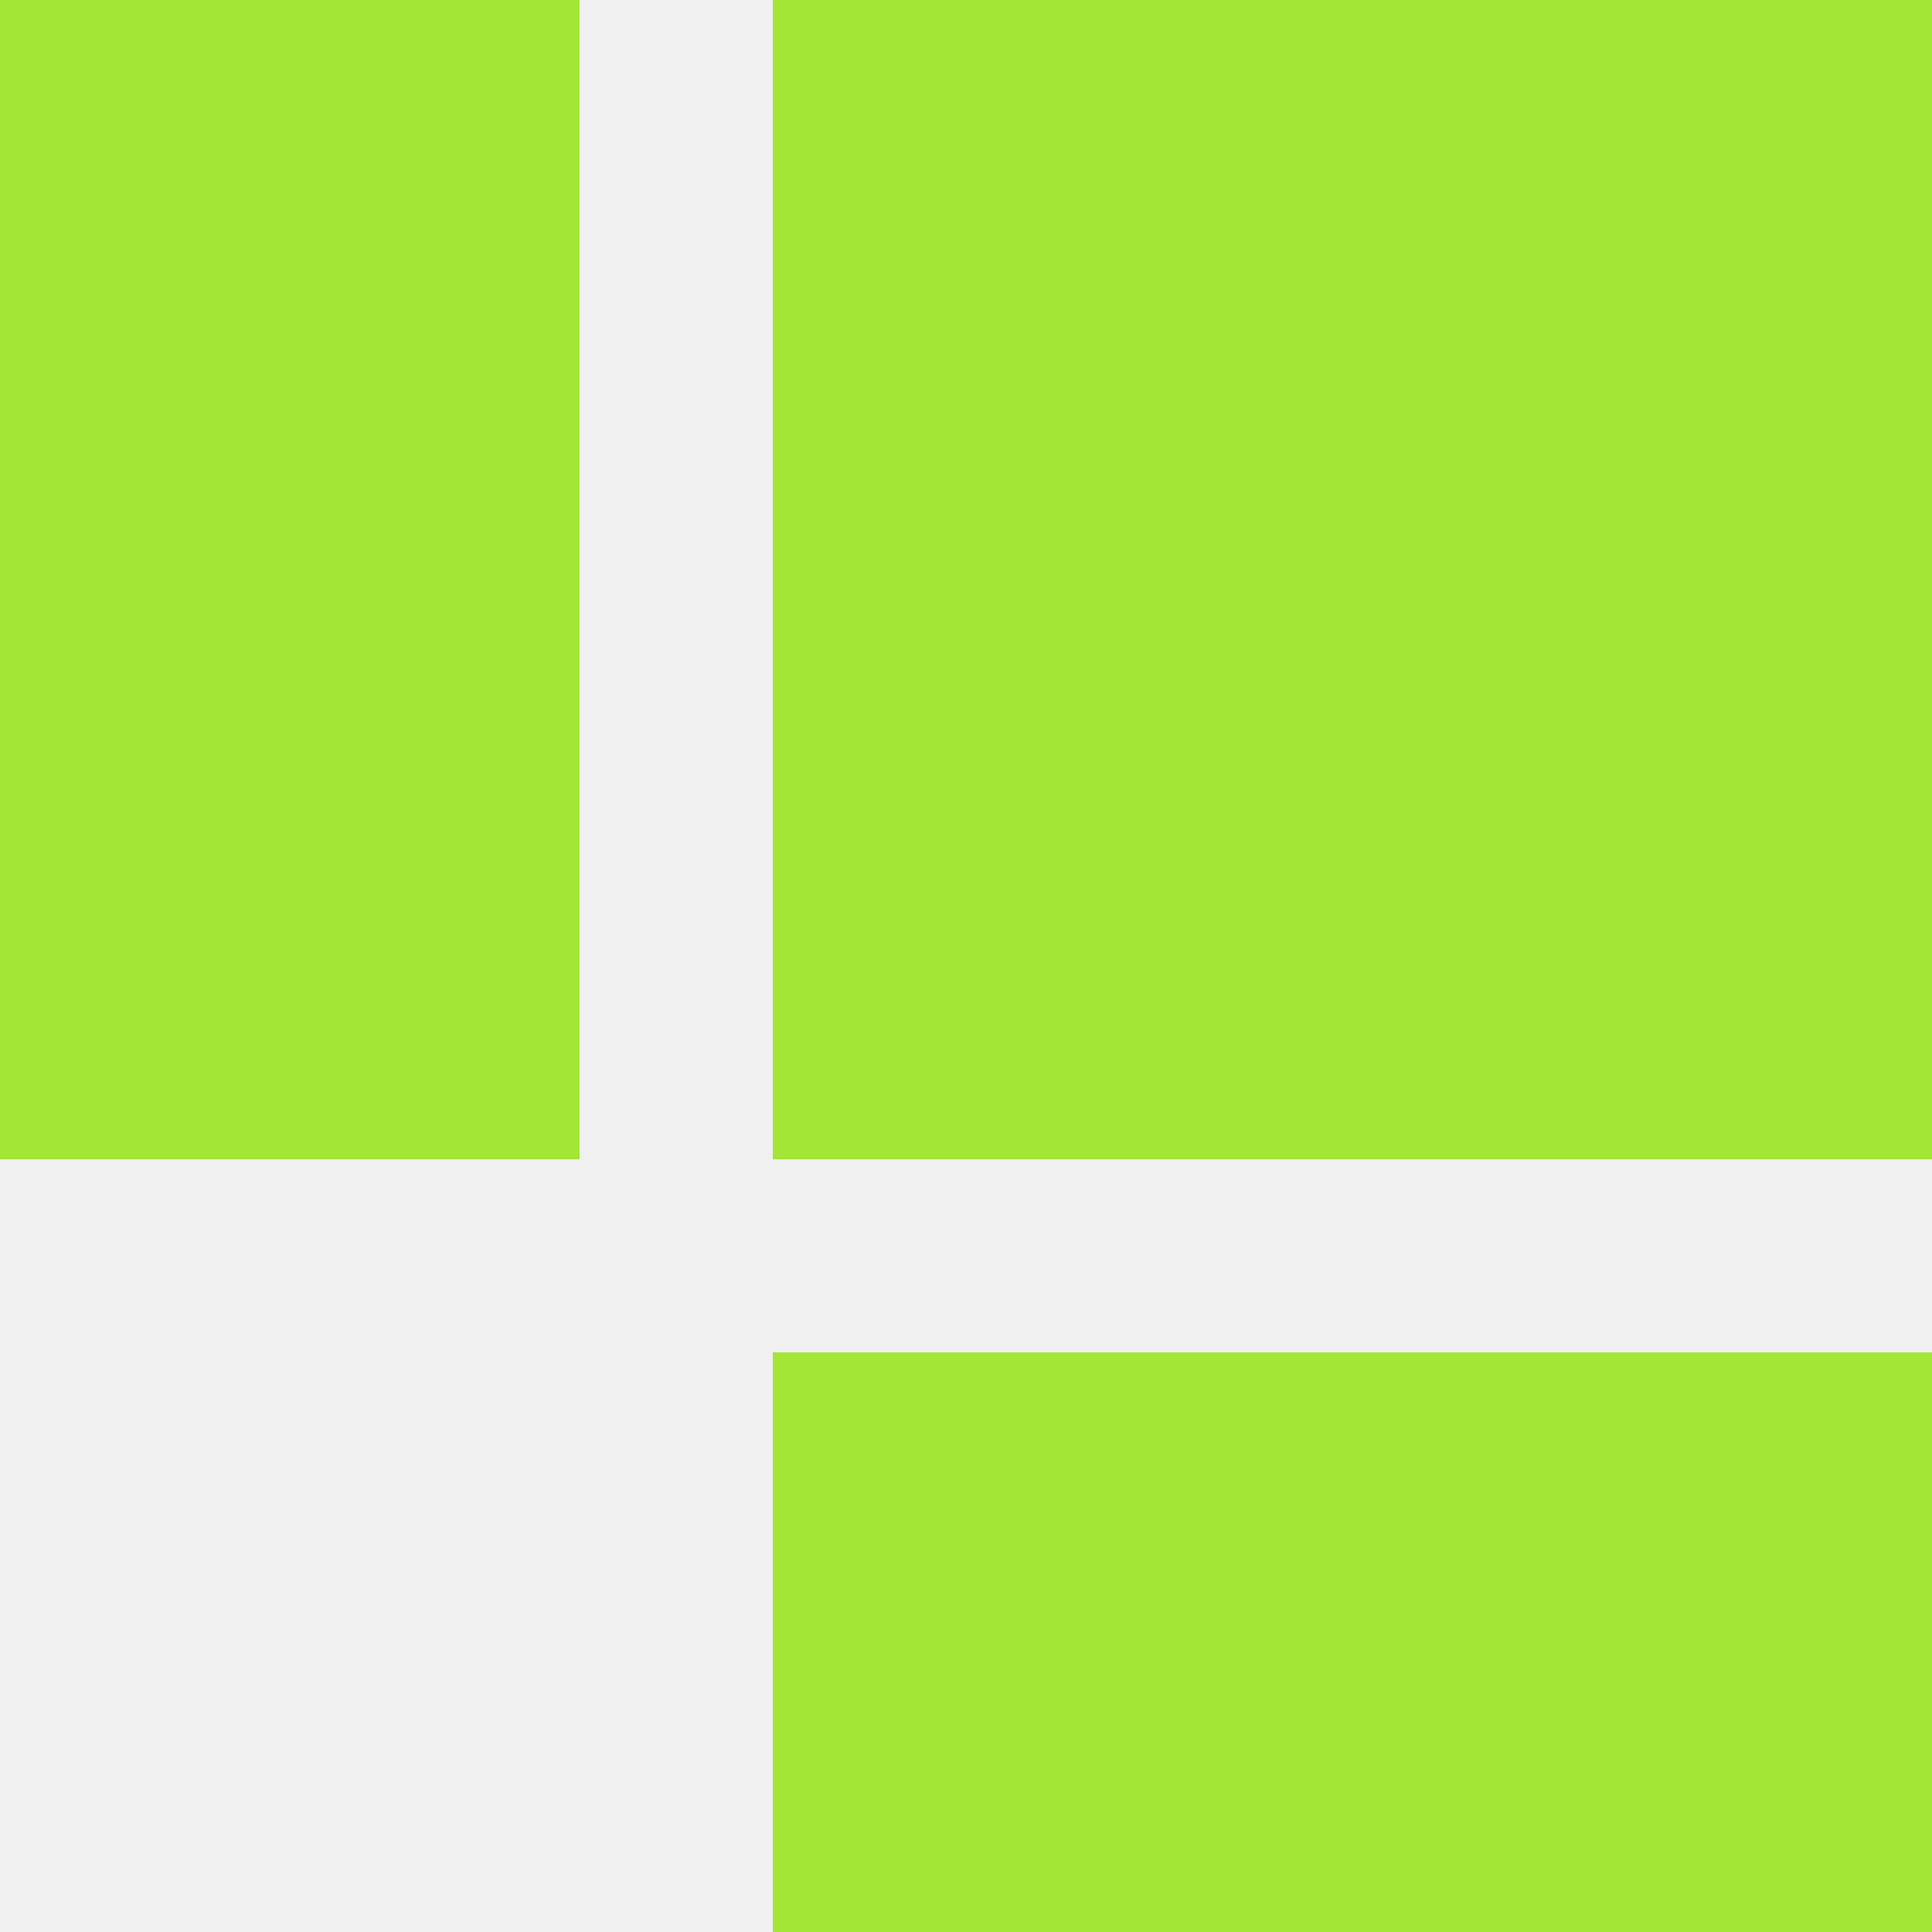
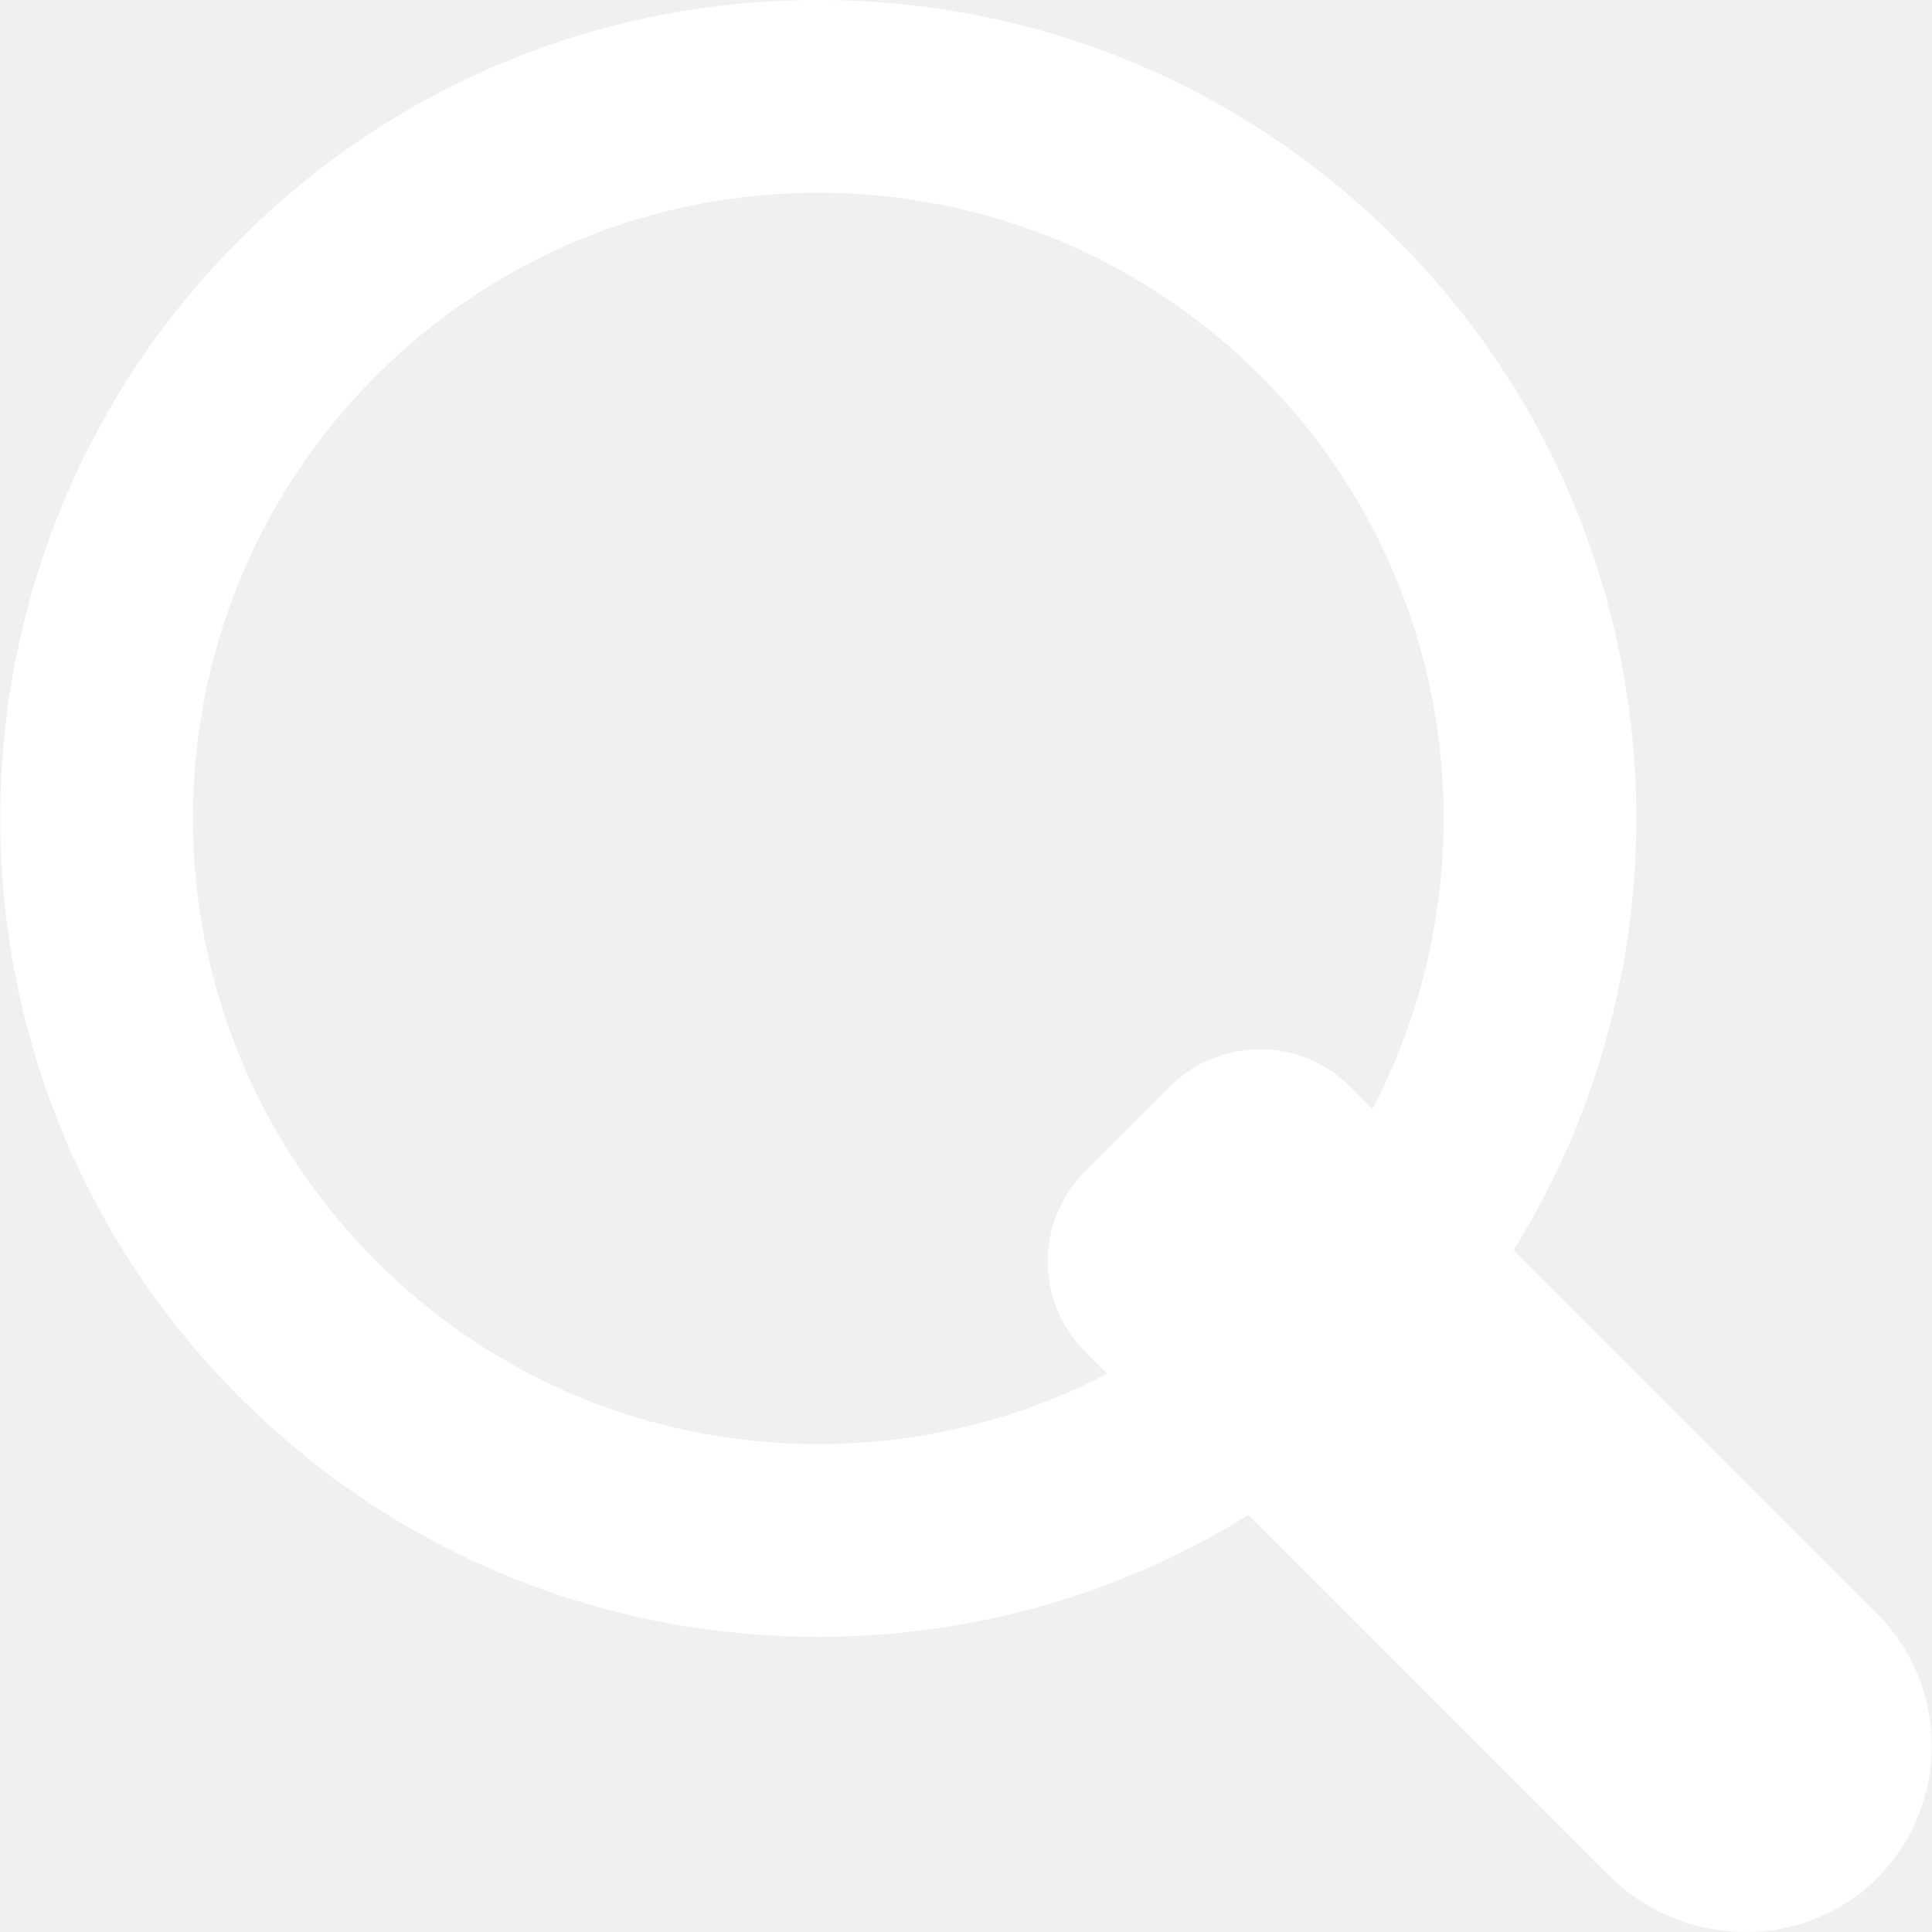
- <svg xmlns="http://www.w3.org/2000/svg" width="100" height="100" viewBox="0 0 100 100" fill="none">
-   <g clip-path="url(#clip0_1_2)">
-     <rect width="30" height="60" fill="#A3E635" />
-     <rect x="40" width="60" height="60" fill="#A3E635" />
-     <rect x="40" y="100" width="30" height="60" transform="rotate(-90 40 100)" fill="#A3E635" />
+ <svg xmlns="http://www.w3.org/2000/svg" fill="#ffffff" height="800px" width="800px" version="1.1" id="Layer_1" viewBox="0 0 456.187 456.187" xml:space="preserve">
+   <g id="XMLID_458_">
+     <g>
+       <path d="M443.169,380.968l-85.767-85.767c46.284-74.526,37.108-173.954-27.538-238.6C293.364,20.101,244.836,0,193.218,0    C141.6,0,93.07,20.101,56.571,56.601c-75.347,75.347-75.347,197.945,0,273.293c36.499,36.499,85.029,56.6,136.646,56.6    c36.453,0,71.358-10.037,101.581-28.783l85.196,85.196c17.539,17.539,46.58,17.873,63.78,0.002    C460.442,425.591,460.24,398.039,443.169,380.968z M324.062,261.86l-5.314-5.315c-11.74-11.739-30.773-11.739-42.513,0    l-20.046,20.045c-11.74,11.74-11.74,30.773,0,42.513l5.249,5.249c-20.813,10.861-44.072,16.626-68.22,16.626    c-39.46,0-76.559-15.366-104.462-43.269c-57.6-57.601-57.6-151.323,0-208.923c27.903-27.903,65.001-43.27,104.462-43.27    s76.558,15.366,104.46,43.27C344.446,135.554,353.24,206.135,324.062,261.86z" />
+     </g>
  </g>
-   <defs>
-     <clipPath id="clip0_1_2">
-       <rect width="100" height="100" fill="white" />
-     </clipPath>
-   </defs>
</svg>
